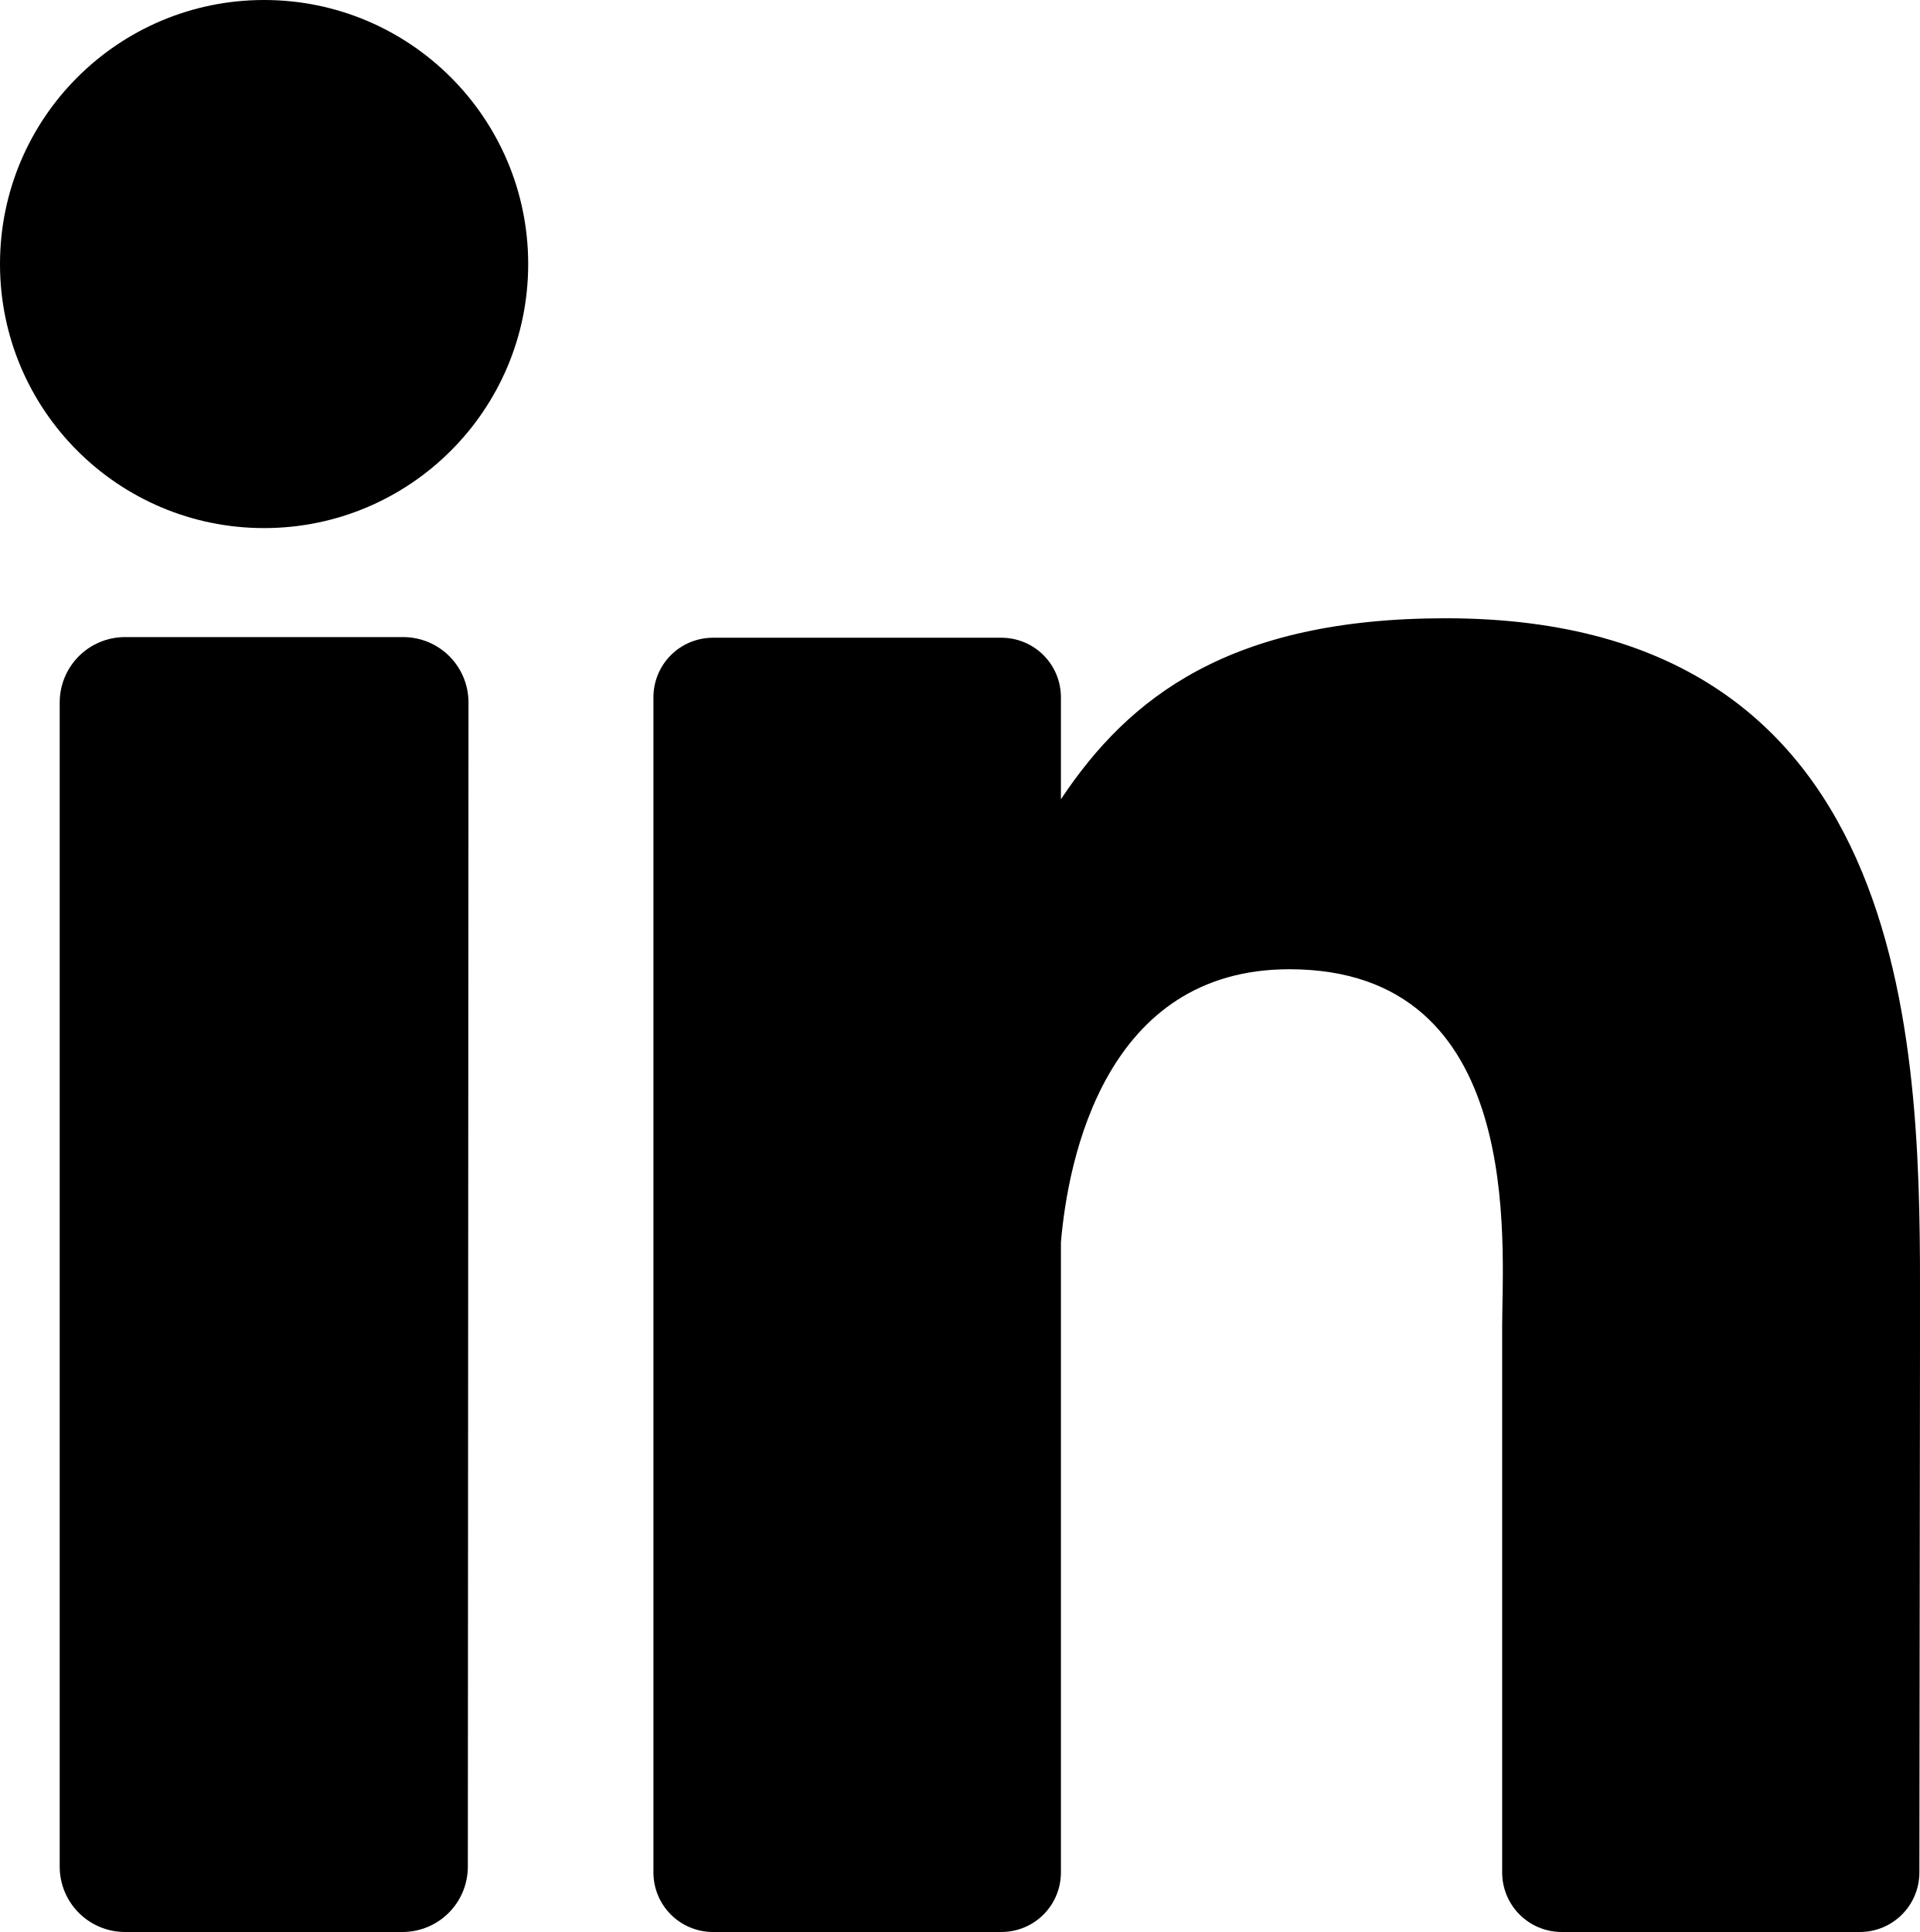
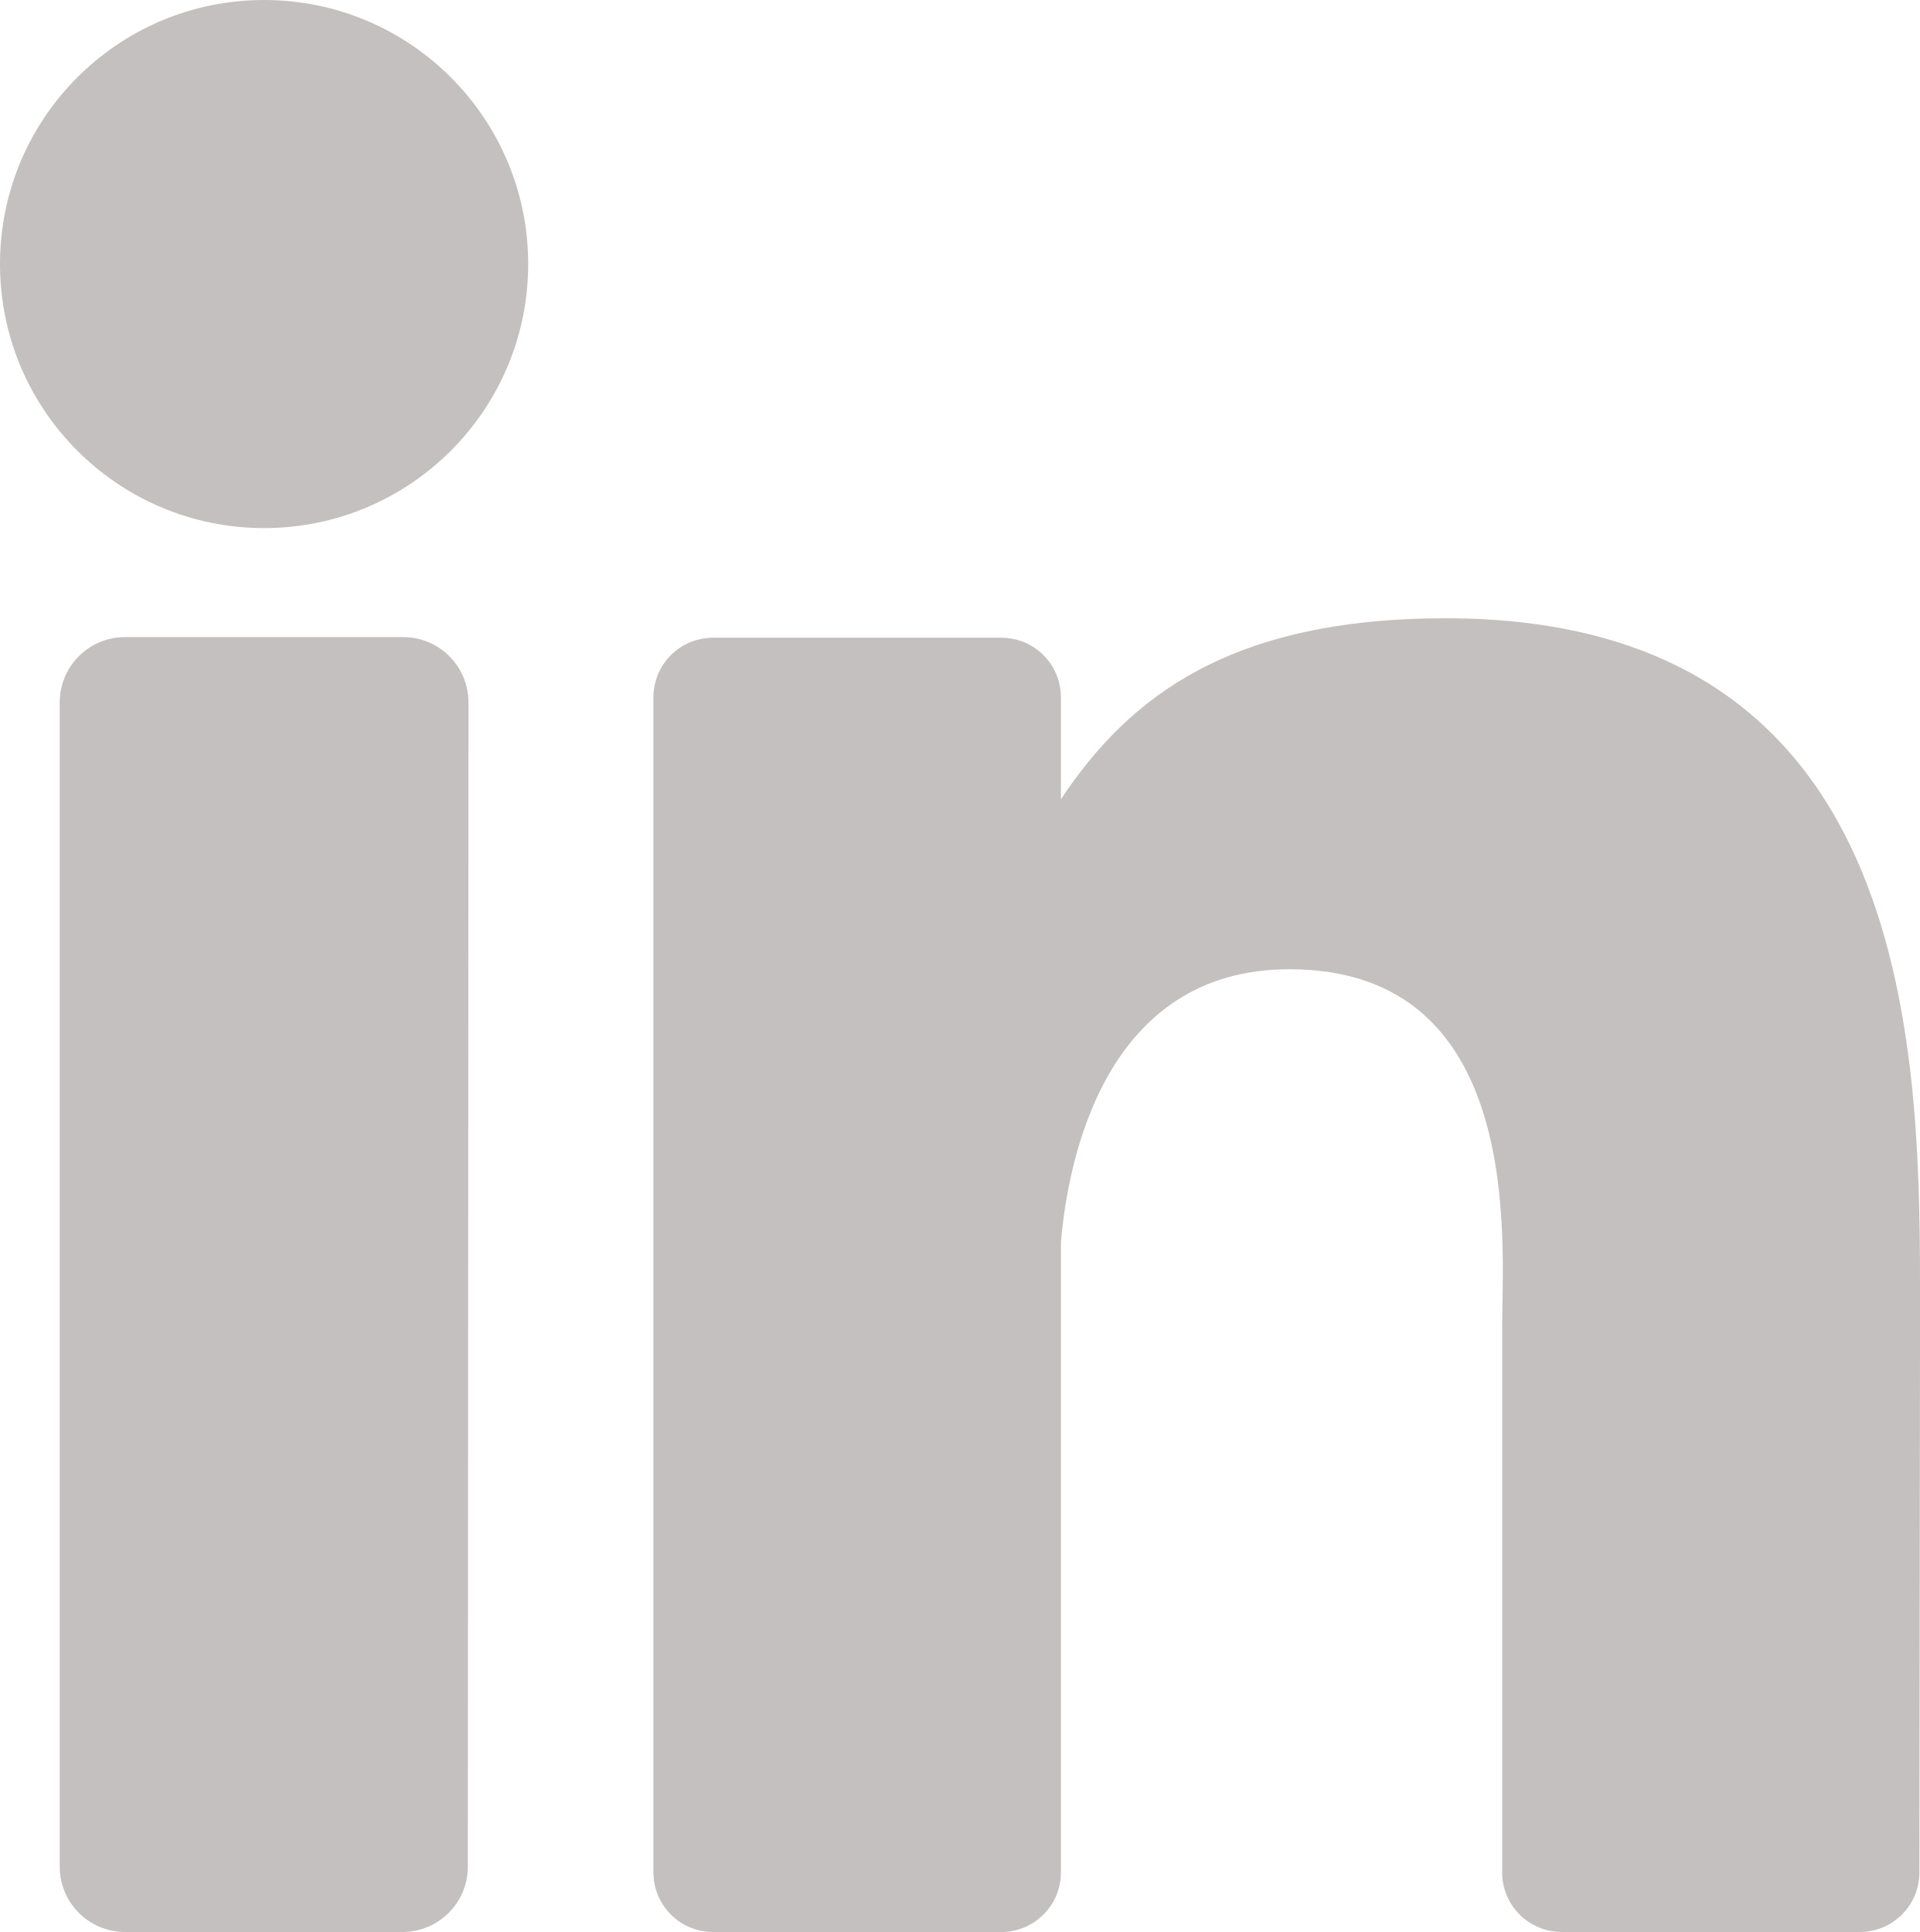
<svg xmlns="http://www.w3.org/2000/svg" version="1.1" id="Layer_1" x="0px" y="0px" viewBox="0 0 295.8 297.8" style="enable-background:new 0 0 295.8 297.8;" xml:space="preserve">
-   <path d="M72.1,287.7c0,5.6-4.5,10.1-10.1,10.1H19.3c-5.6,0-10.1-4.5-10.1-10.1V108.3c0-5.6,4.5-10.1,10.1-10.1h42.8  c5.6,0,10.1,4.5,10.1,10.1L72.1,287.7L72.1,287.7z" />
-   <circle cx="40.7" cy="40.7" r="40.7" />
-   <path d="M295.8,288.6c0,5.1-4.1,9.2-9.2,9.2h-45.9c-5.1,0-9.2-4.1-9.2-9.2v-84.2c0-12.6,3.7-55-32.8-55c-28.3,0-34.1,29.1-35.2,42.1  v97.1c0,5.1-4.1,9.2-9.2,9.2h-44.4c-5.1,0-9.2-4.1-9.2-9.2V107.5c0-5.1,4.1-9.2,9.2-9.2h44.4c5.1,0,9.2,4.1,9.2,9.2v15.7  c10.5-15.8,26.1-27.9,59.3-27.9c73.6,0,73.1,68.7,73.1,106.5L295.8,288.6L295.8,288.6z" />
+   <style type="text/css">
+ 	.st0{fill:#C4C0C0;}
+ </style>
+   <path class="st0" d="M72.1,287.7c0,5.6-4.5,10.1-10.1,10.1H19.3c-5.6,0-10.1-4.5-10.1-10.1V108.3c0-5.6,4.5-10.1,10.1-10.1h42.8  c5.6,0,10.1,4.5,10.1,10.1L72.1,287.7L72.1,287.7z" />
+   <circle class="st0" cx="40.7" cy="40.7" r="40.7" />
+   <path class="st0" d="M295.8,288.6c0,5.1-4.1,9.2-9.2,9.2h-45.9c-5.1,0-9.2-4.1-9.2-9.2v-84.2c0-12.6,3.7-55-32.8-55  c-28.3,0-34.1,29.1-35.2,42.1v97.1c0,5.1-4.1,9.2-9.2,9.2h-44.4c-5.1,0-9.2-4.1-9.2-9.2V107.5c0-5.1,4.1-9.2,9.2-9.2h44.4  c5.1,0,9.2,4.1,9.2,9.2v15.7c10.5-15.8,26.1-27.9,59.3-27.9c73.6,0,73.1,68.7,73.1,106.5L295.8,288.6L295.8,288.6z" />
</svg>
